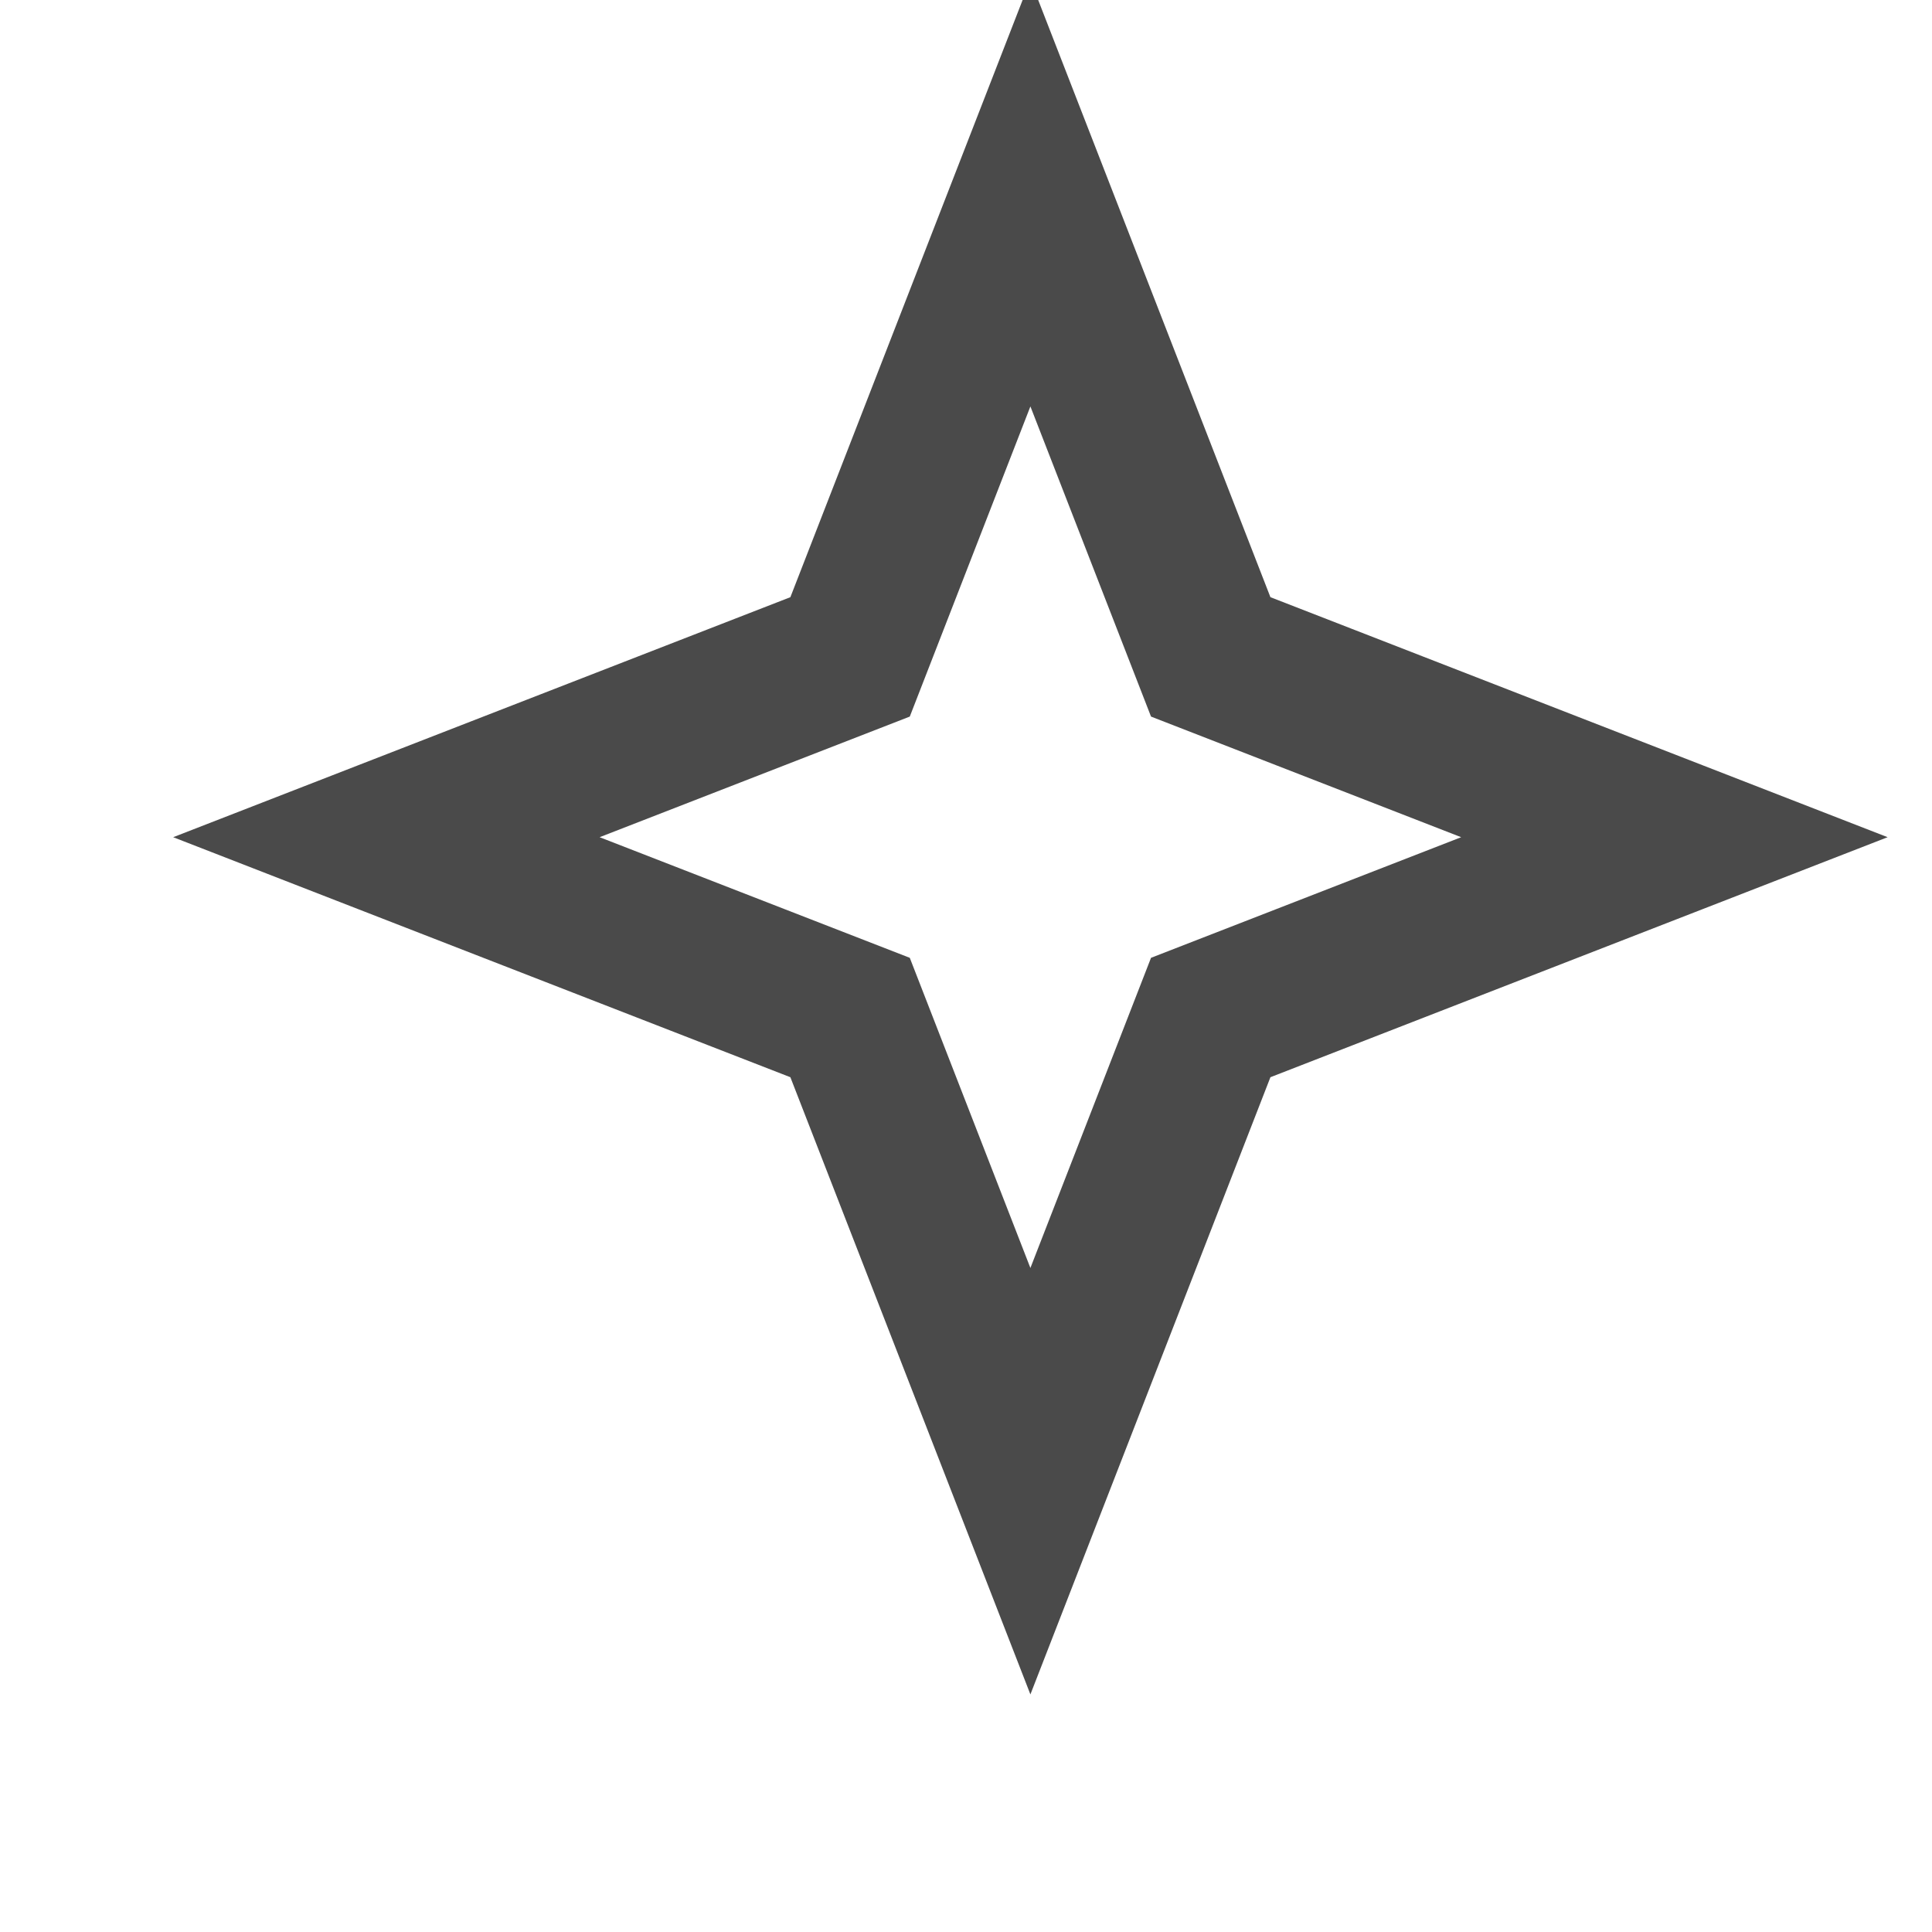
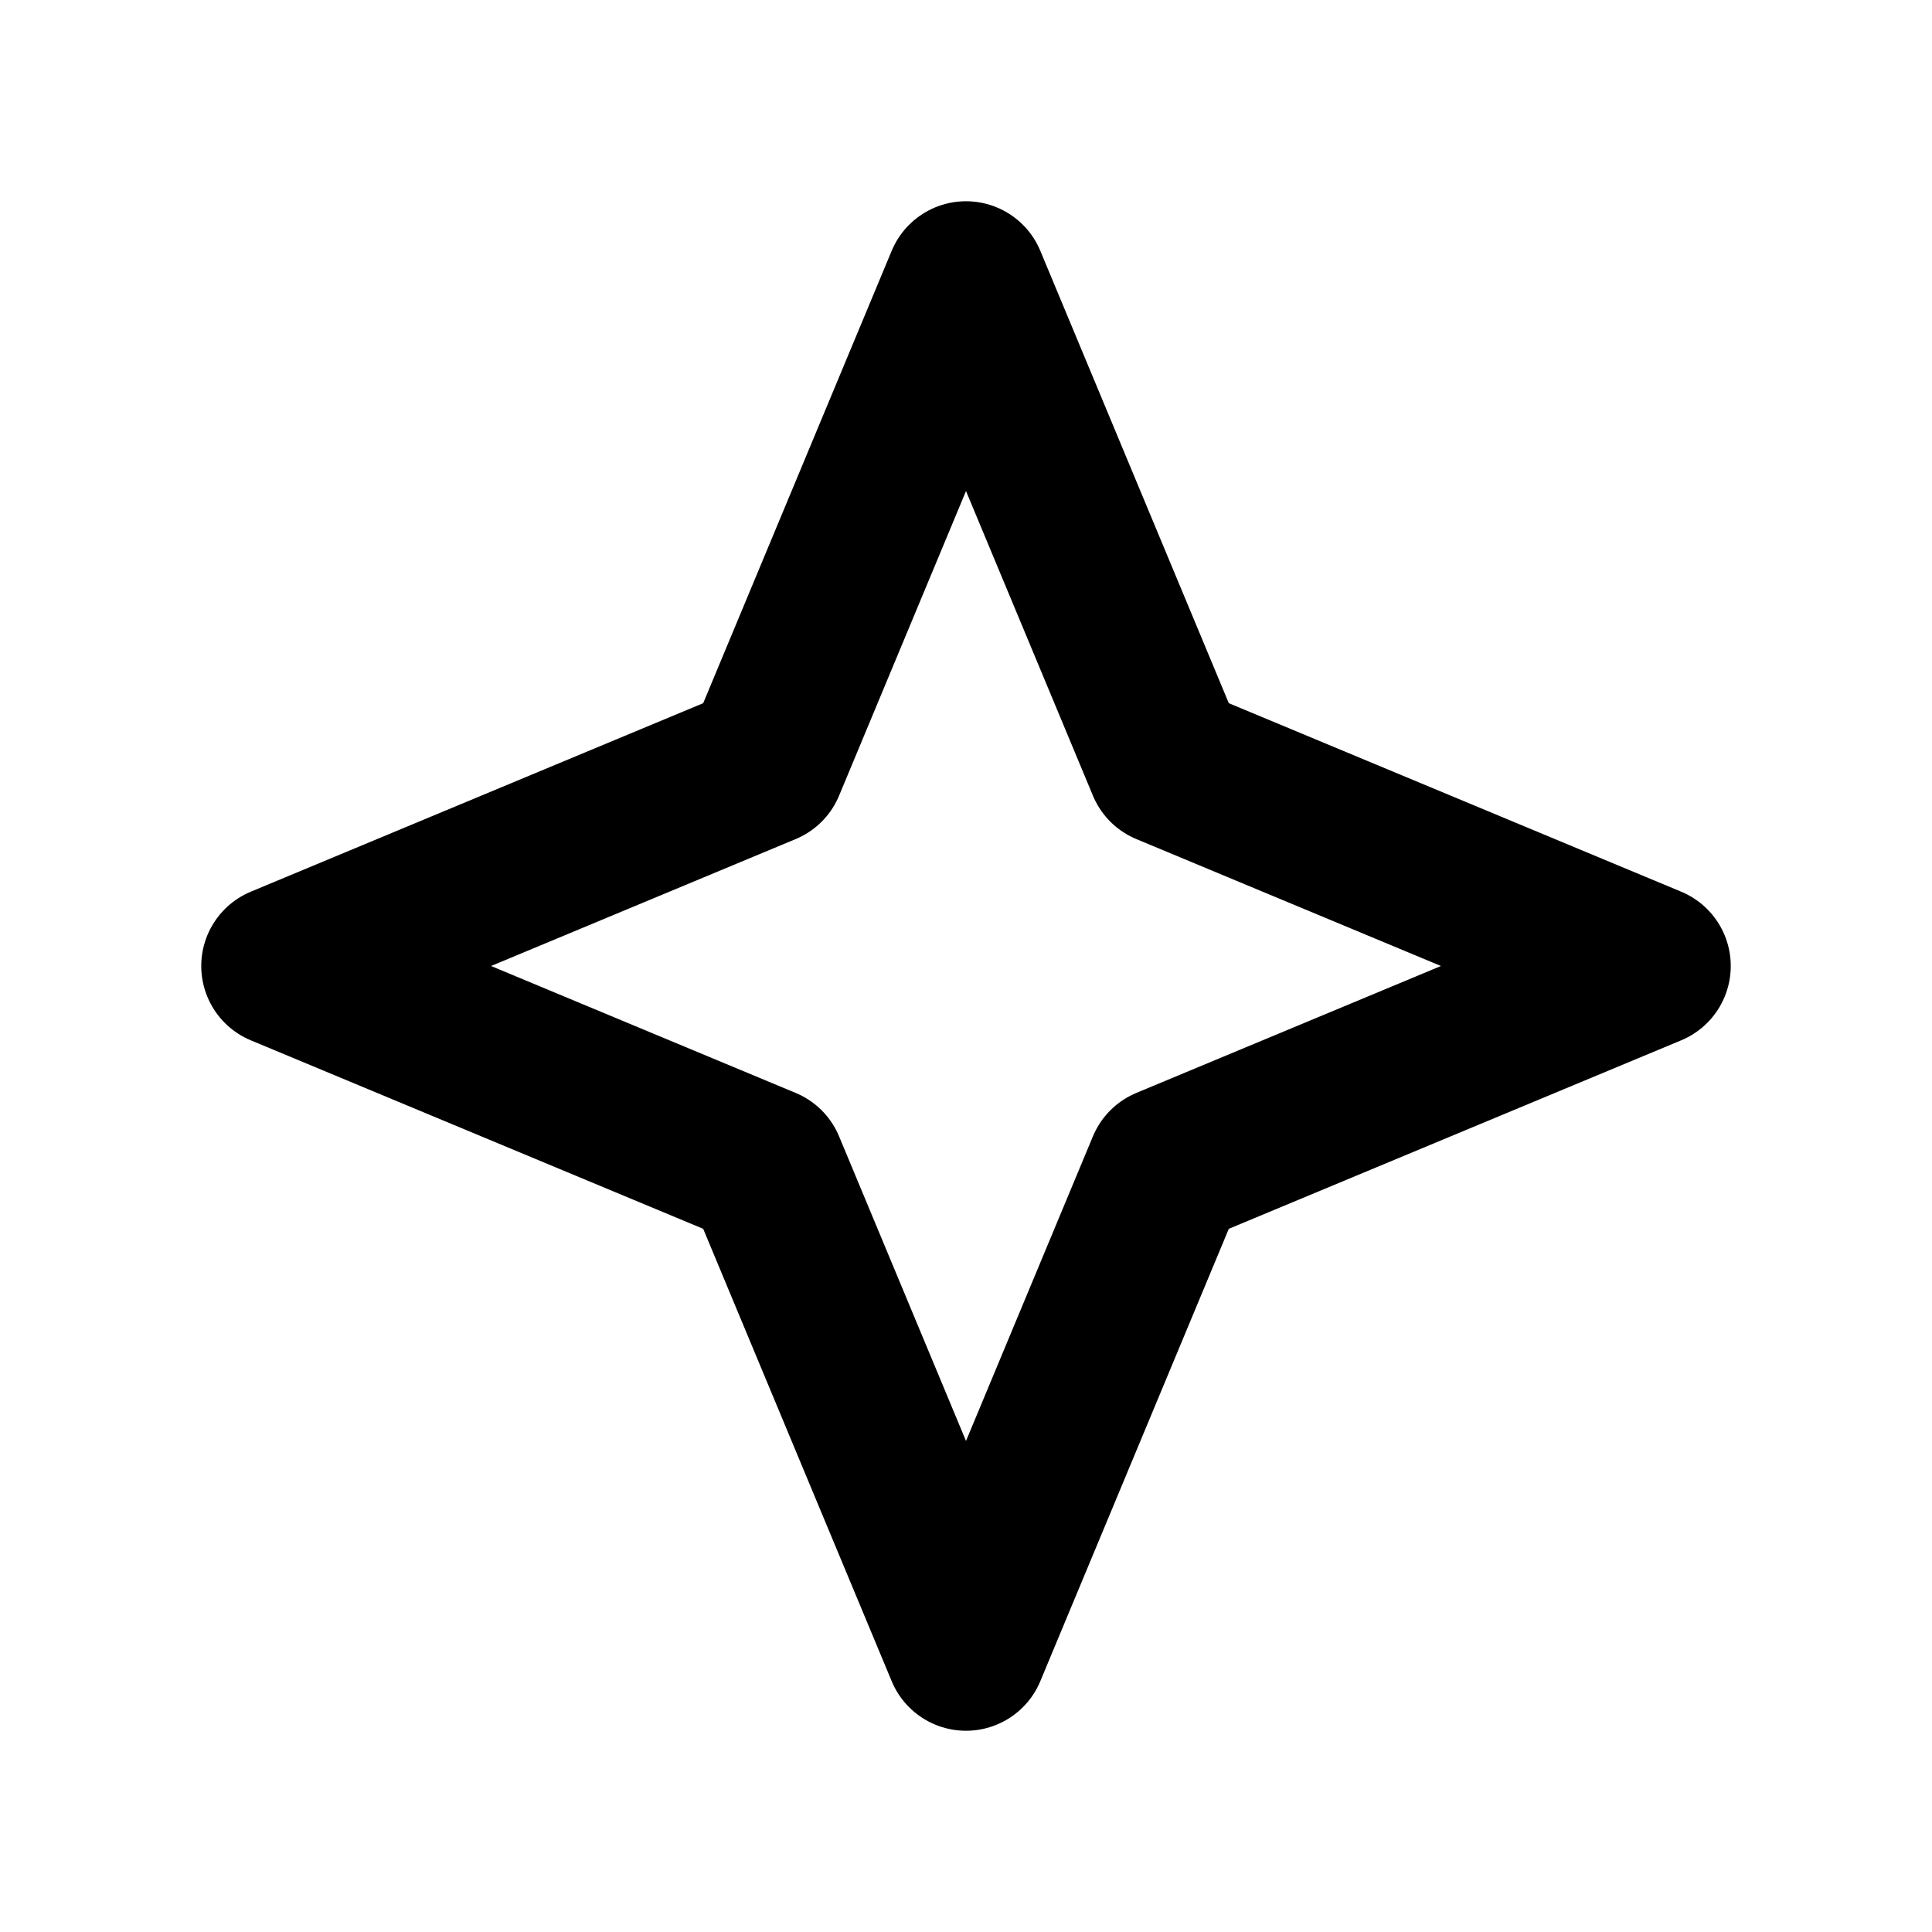
- <svg xmlns="http://www.w3.org/2000/svg" version="1.1" viewBox="0 0 15 15" fill="none">
-   <path d="M8 1.5l1.4 3.6L13 6.5l-3.6 1.4L8 11.5 6.6 7.9 3 6.5l3.6-1.4z" stroke="#4a4a4a" stroke-width="1.2" />
+ <svg xmlns="http://www.w3.org/2000/svg" viewBox="0 0 24 24" fill="none" stroke="currentColor" stroke-width="2" stroke-linecap="round" stroke-linejoin="round">
+   <path d="m12 3.5 2.5 6 6 2.5-6 2.5-2.5 6-2.5-6-6-2.5 6-2.5Z" />
</svg>
